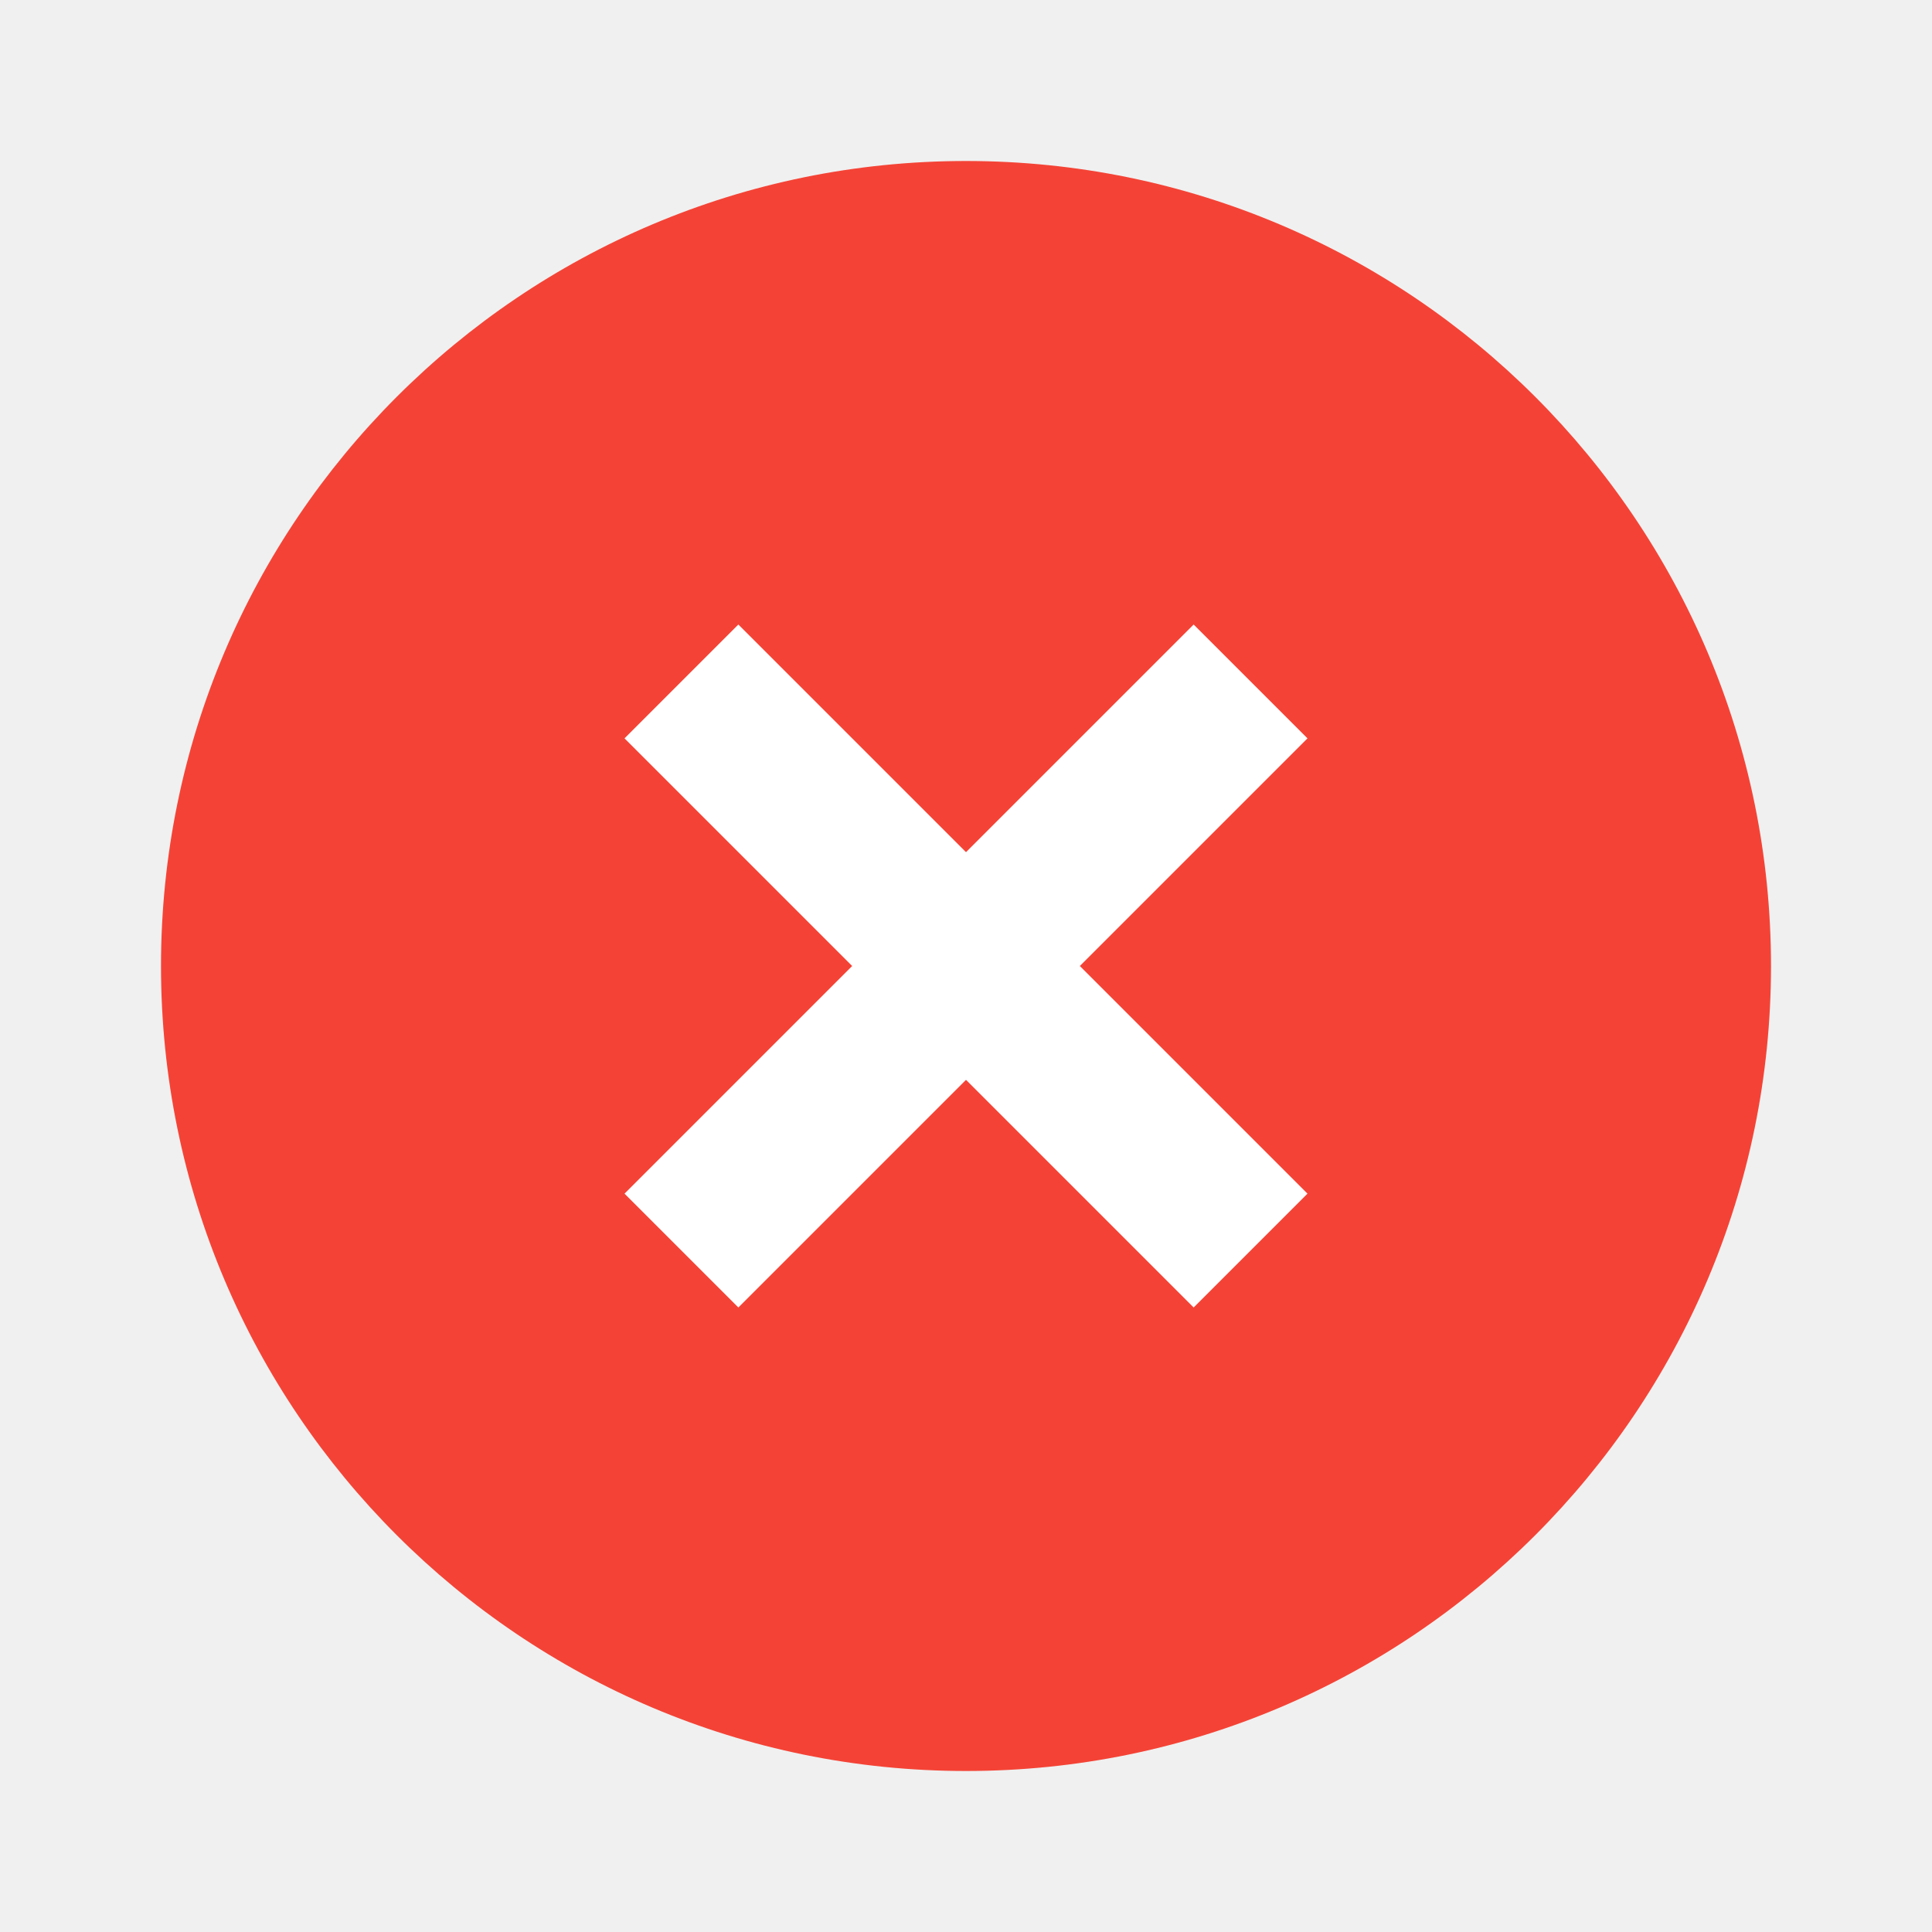
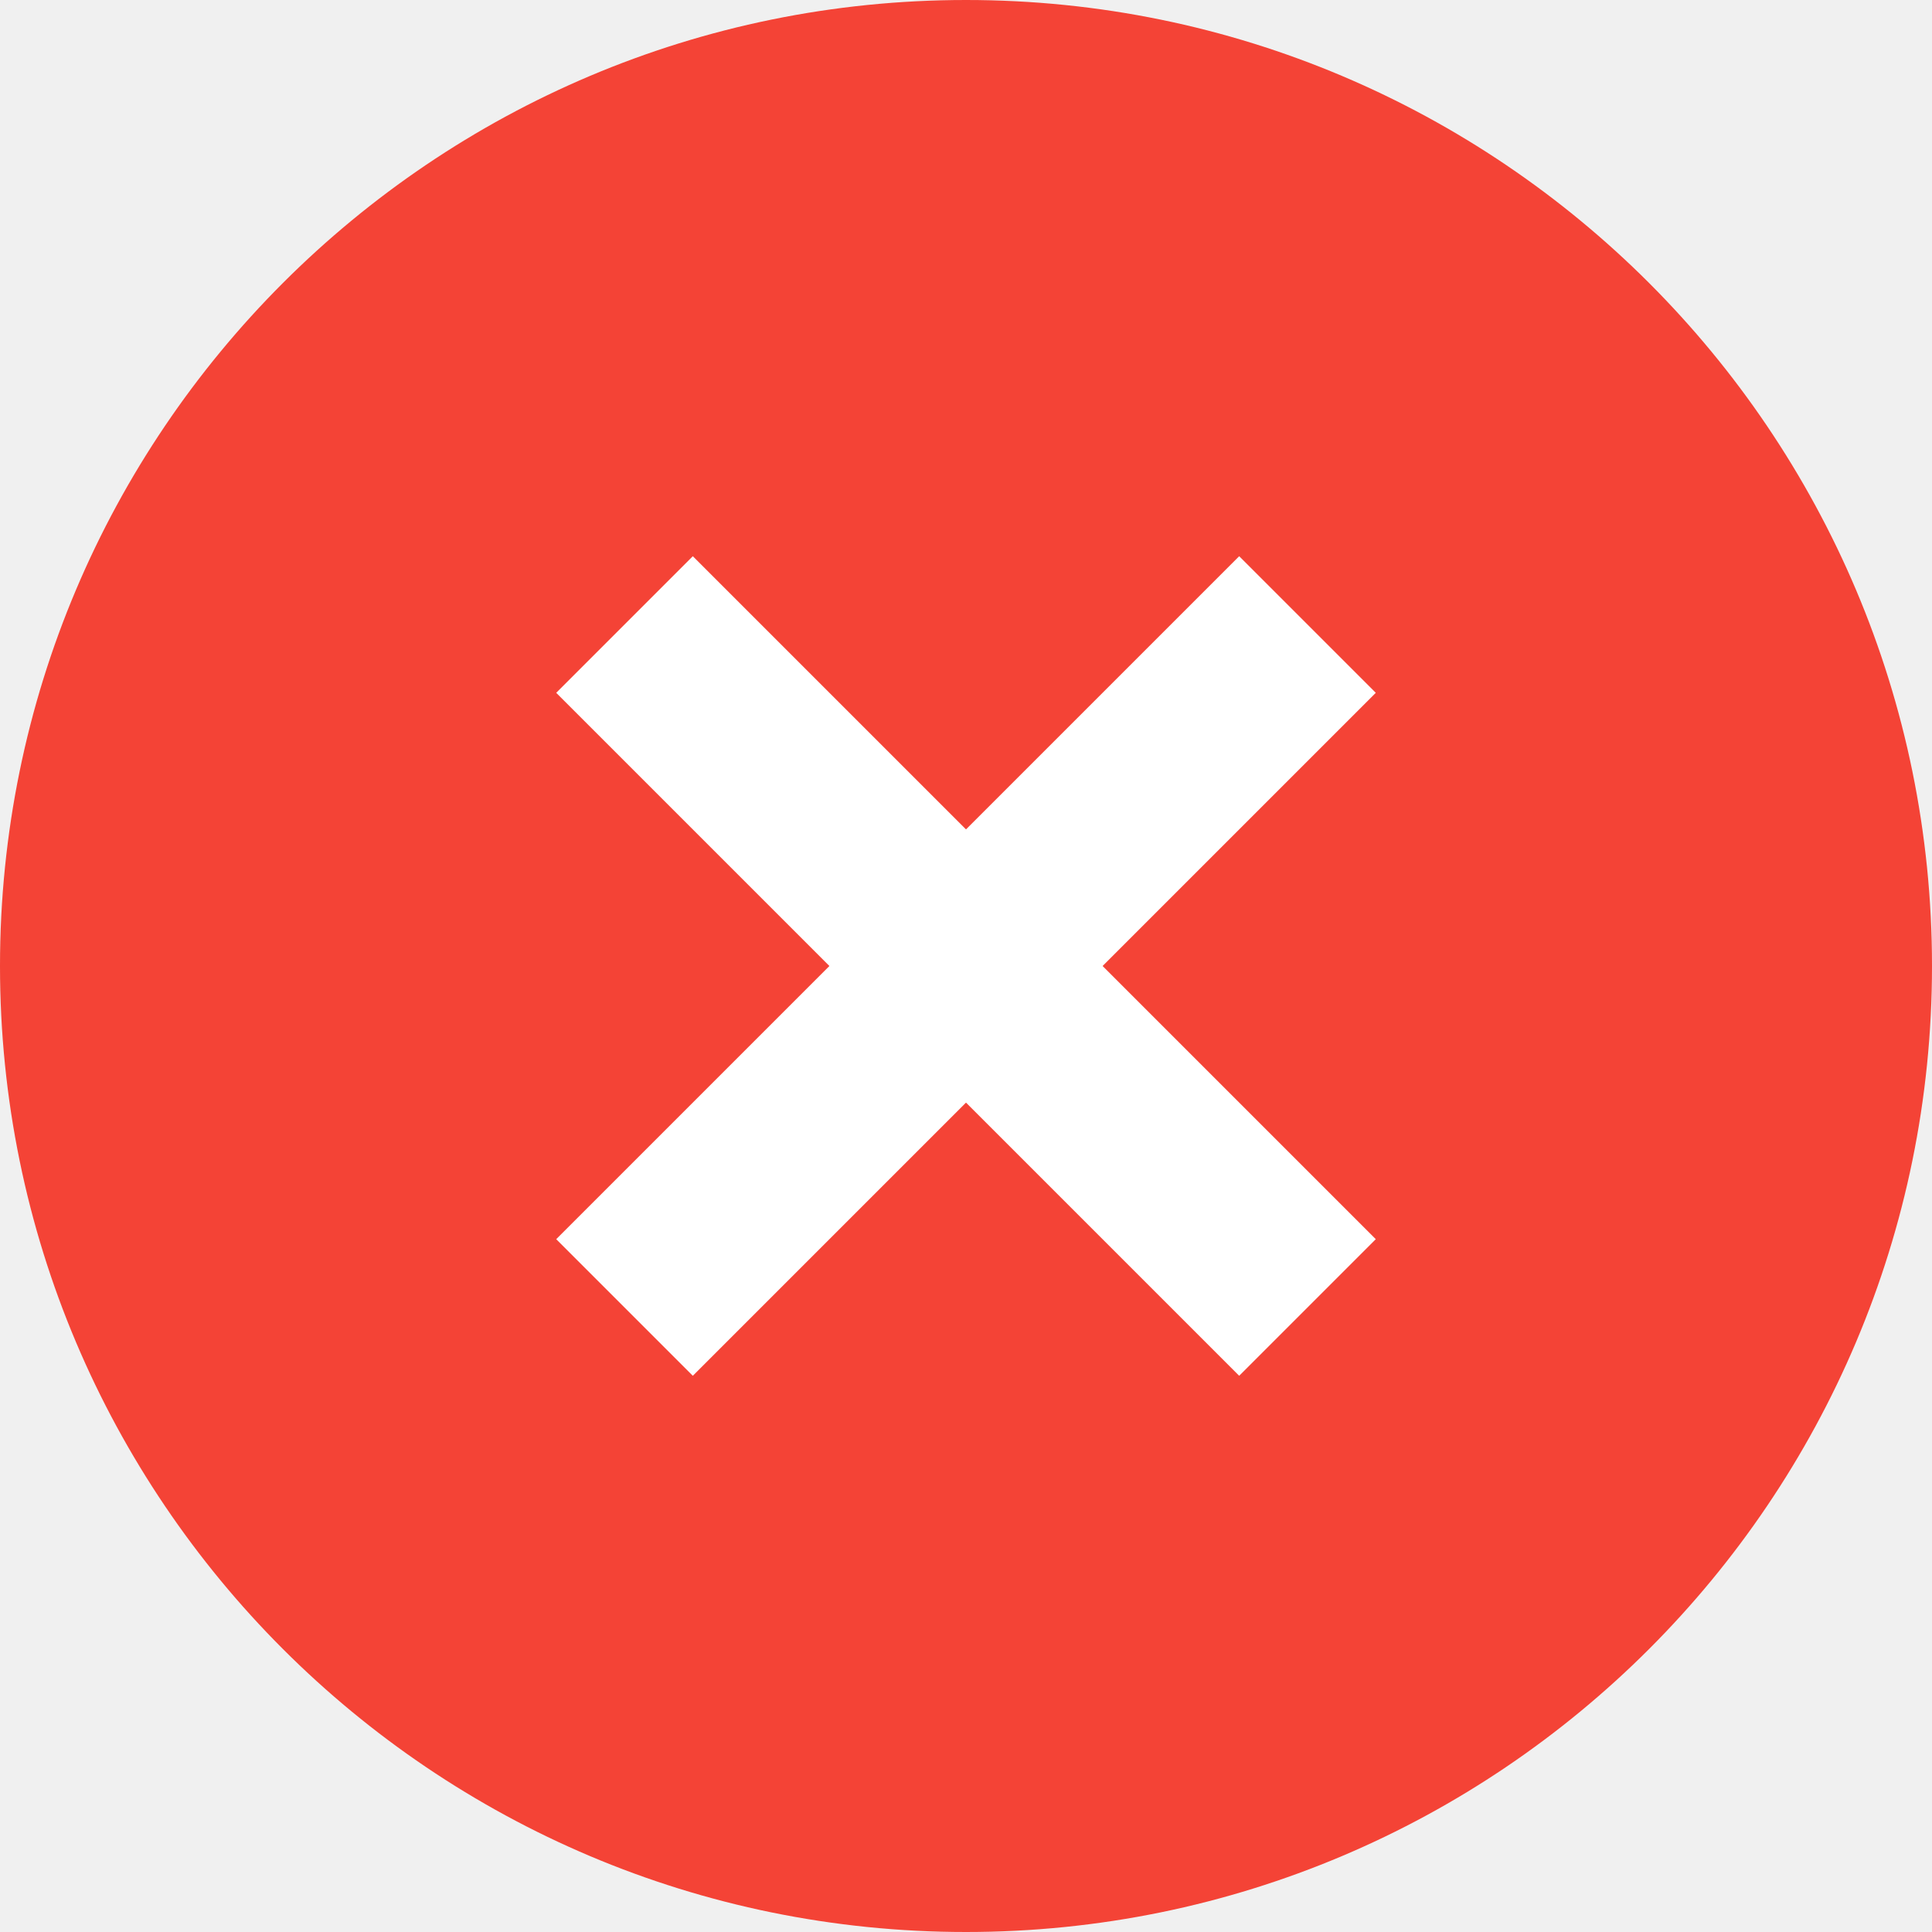
- <svg xmlns="http://www.w3.org/2000/svg" version="1.1" id="Layer_1" x="0px" y="0px" viewBox="0 0 48 48" style="enable-background:new 0 0 48 48;" xml:space="preserve">
-   <path style="fill:#F44336;" d="M44,24c0,11.045-8.955,20-20,20S4,35.045,4,24S12.955,4,24,4S44,12.955,44,24z" />
-   <path style="fill:#FFFFFF;" d="M29.656,15.516l2.828,2.828l-14.14,14.14l-2.828-2.828L29.656,15.516z" />
-   <path style="fill:#FFFFFF;" d="M32.484,29.656l-2.828,2.828l-14.14-14.14l2.828-2.828L32.484,29.656z" />
+ <svg xmlns="http://www.w3.org/2000/svg" width="40" height="40">
+   <g fill="none" fill-rule="nonzero">
+     <path fill="#F44336" d="M40 20c0 11.045-8.955 20-20 20S0 31.045 0 20 8.955 0 20 0s20 8.955 20 20z" />
+     <path fill="#FFF" d="M25.656 11.516l2.828 2.828-14.14 14.14-2.828-2.828 14.14-14.14z" />
+     <path fill="#FFF" d="M28.484 25.656l-2.828 2.828-14.14-14.14 2.828-2.828 14.14 14.14z" />
+   </g>
</svg>
